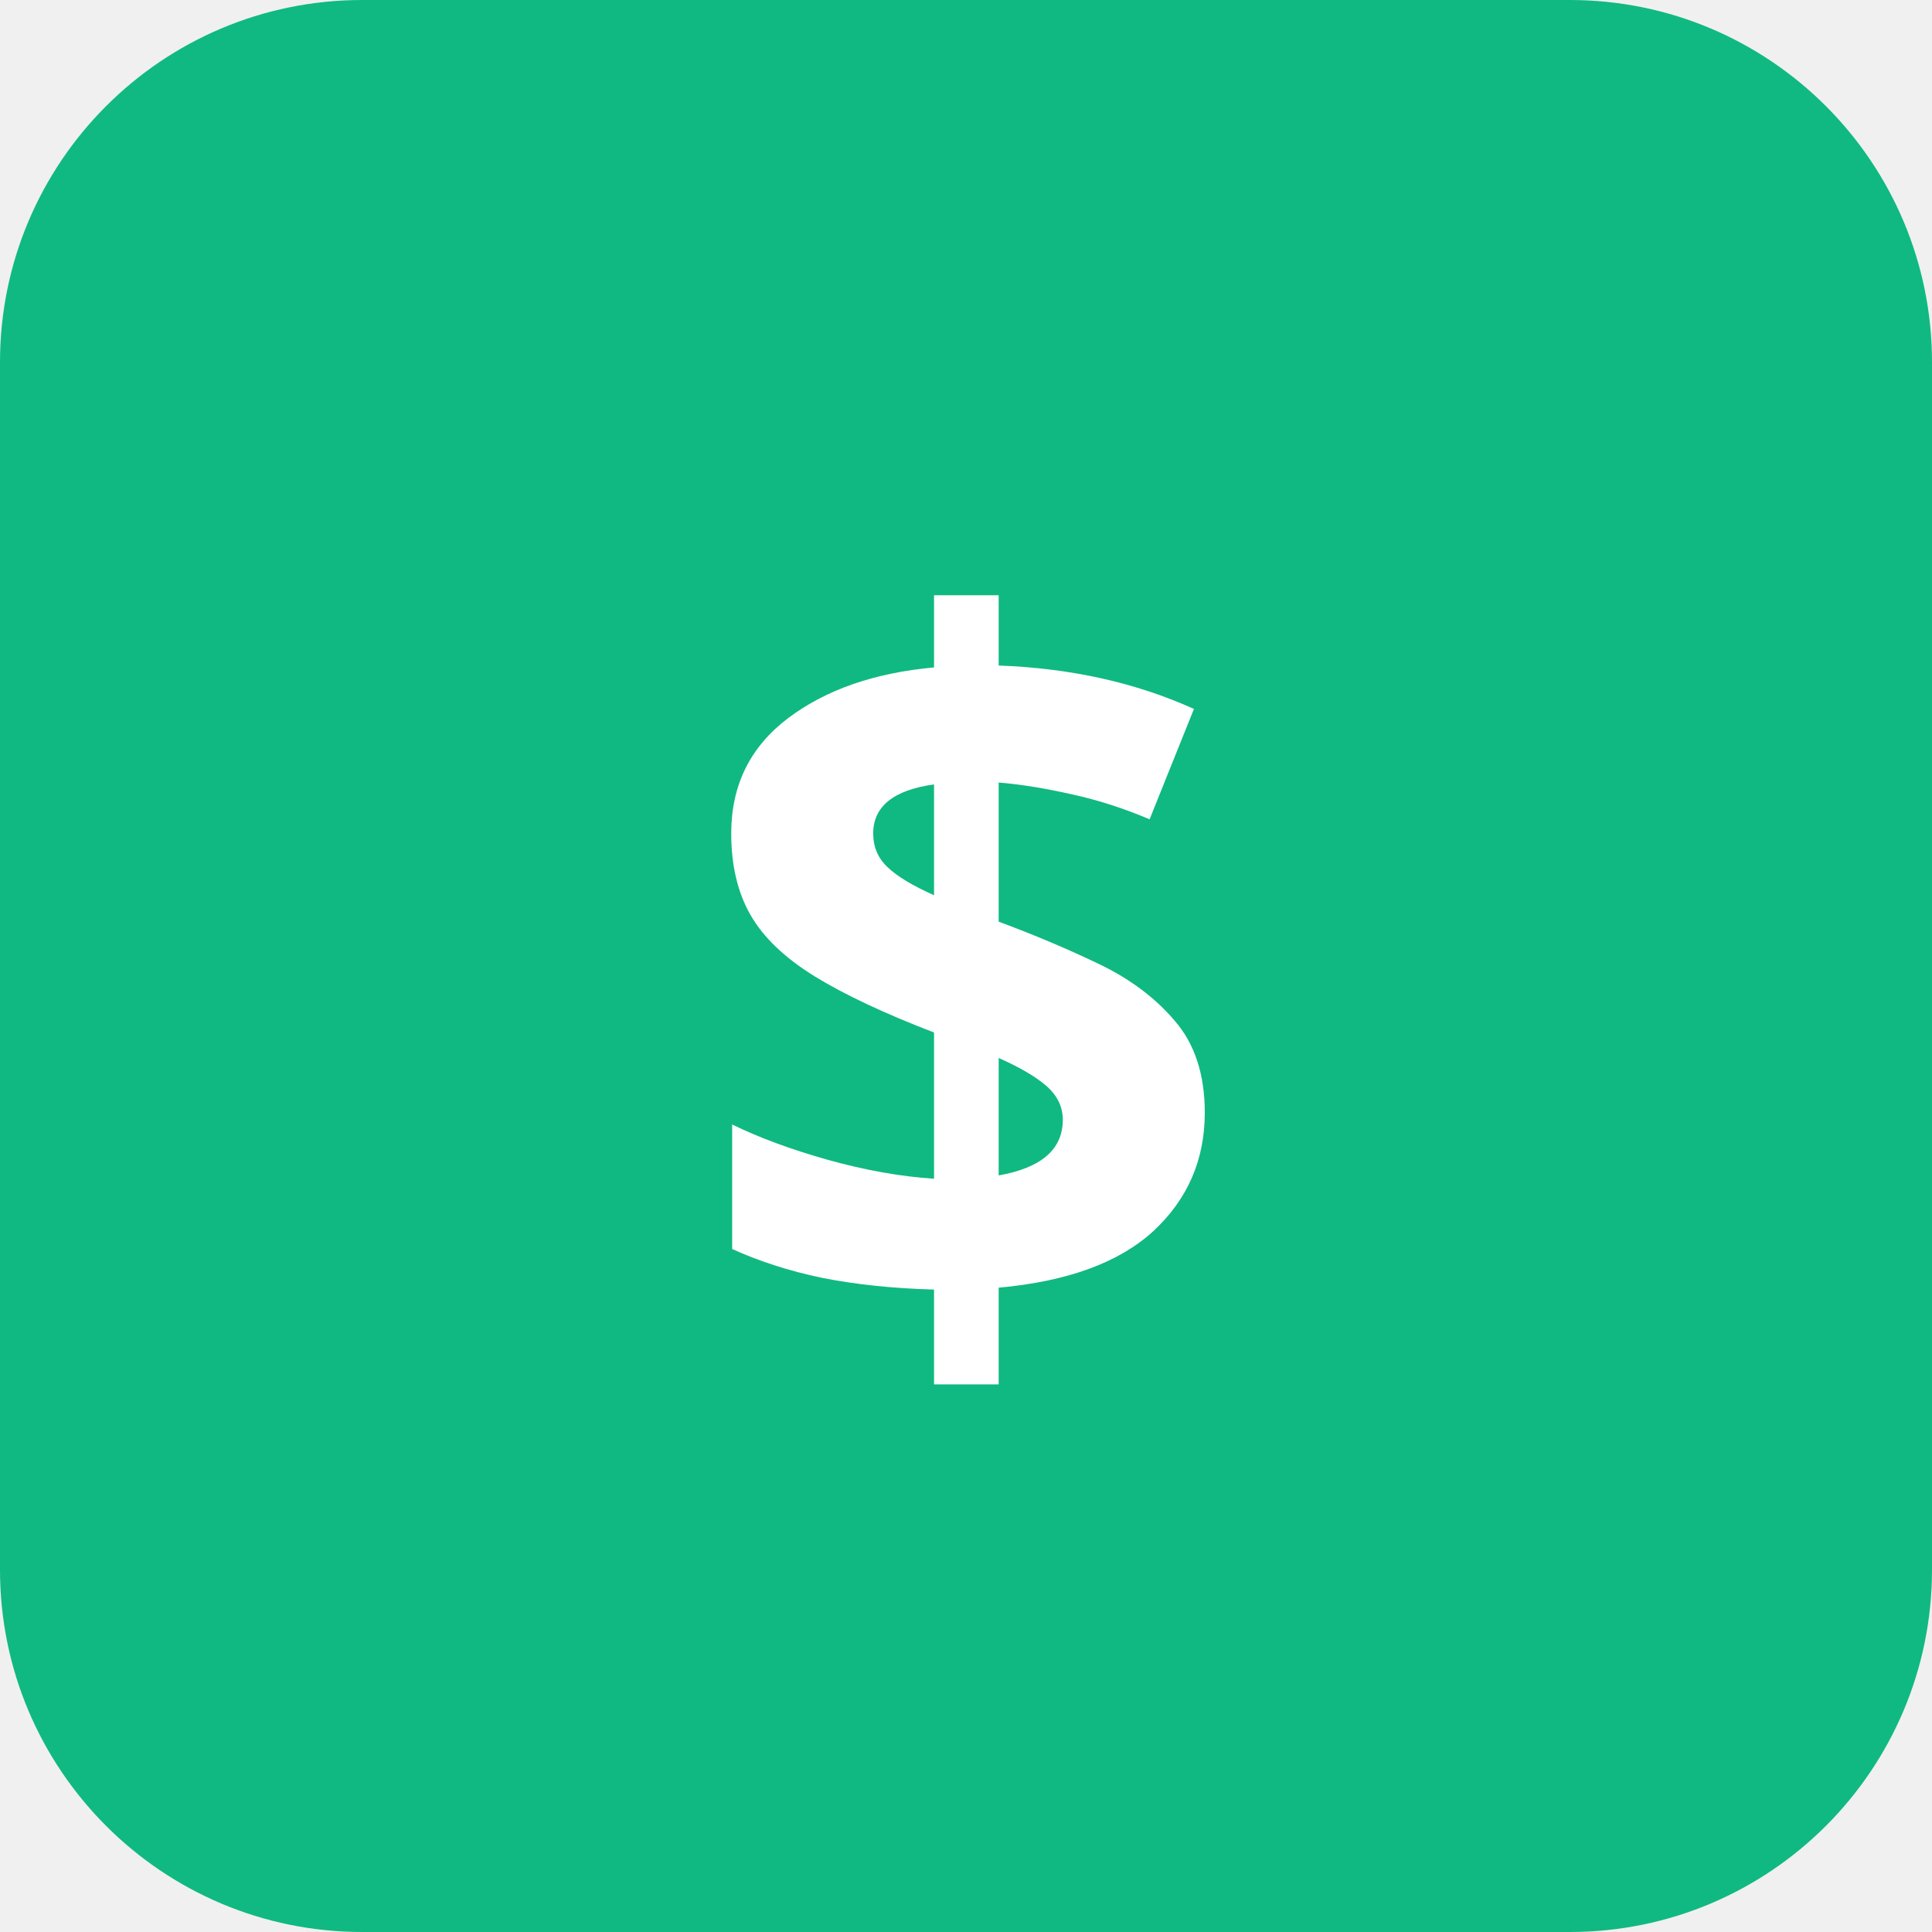
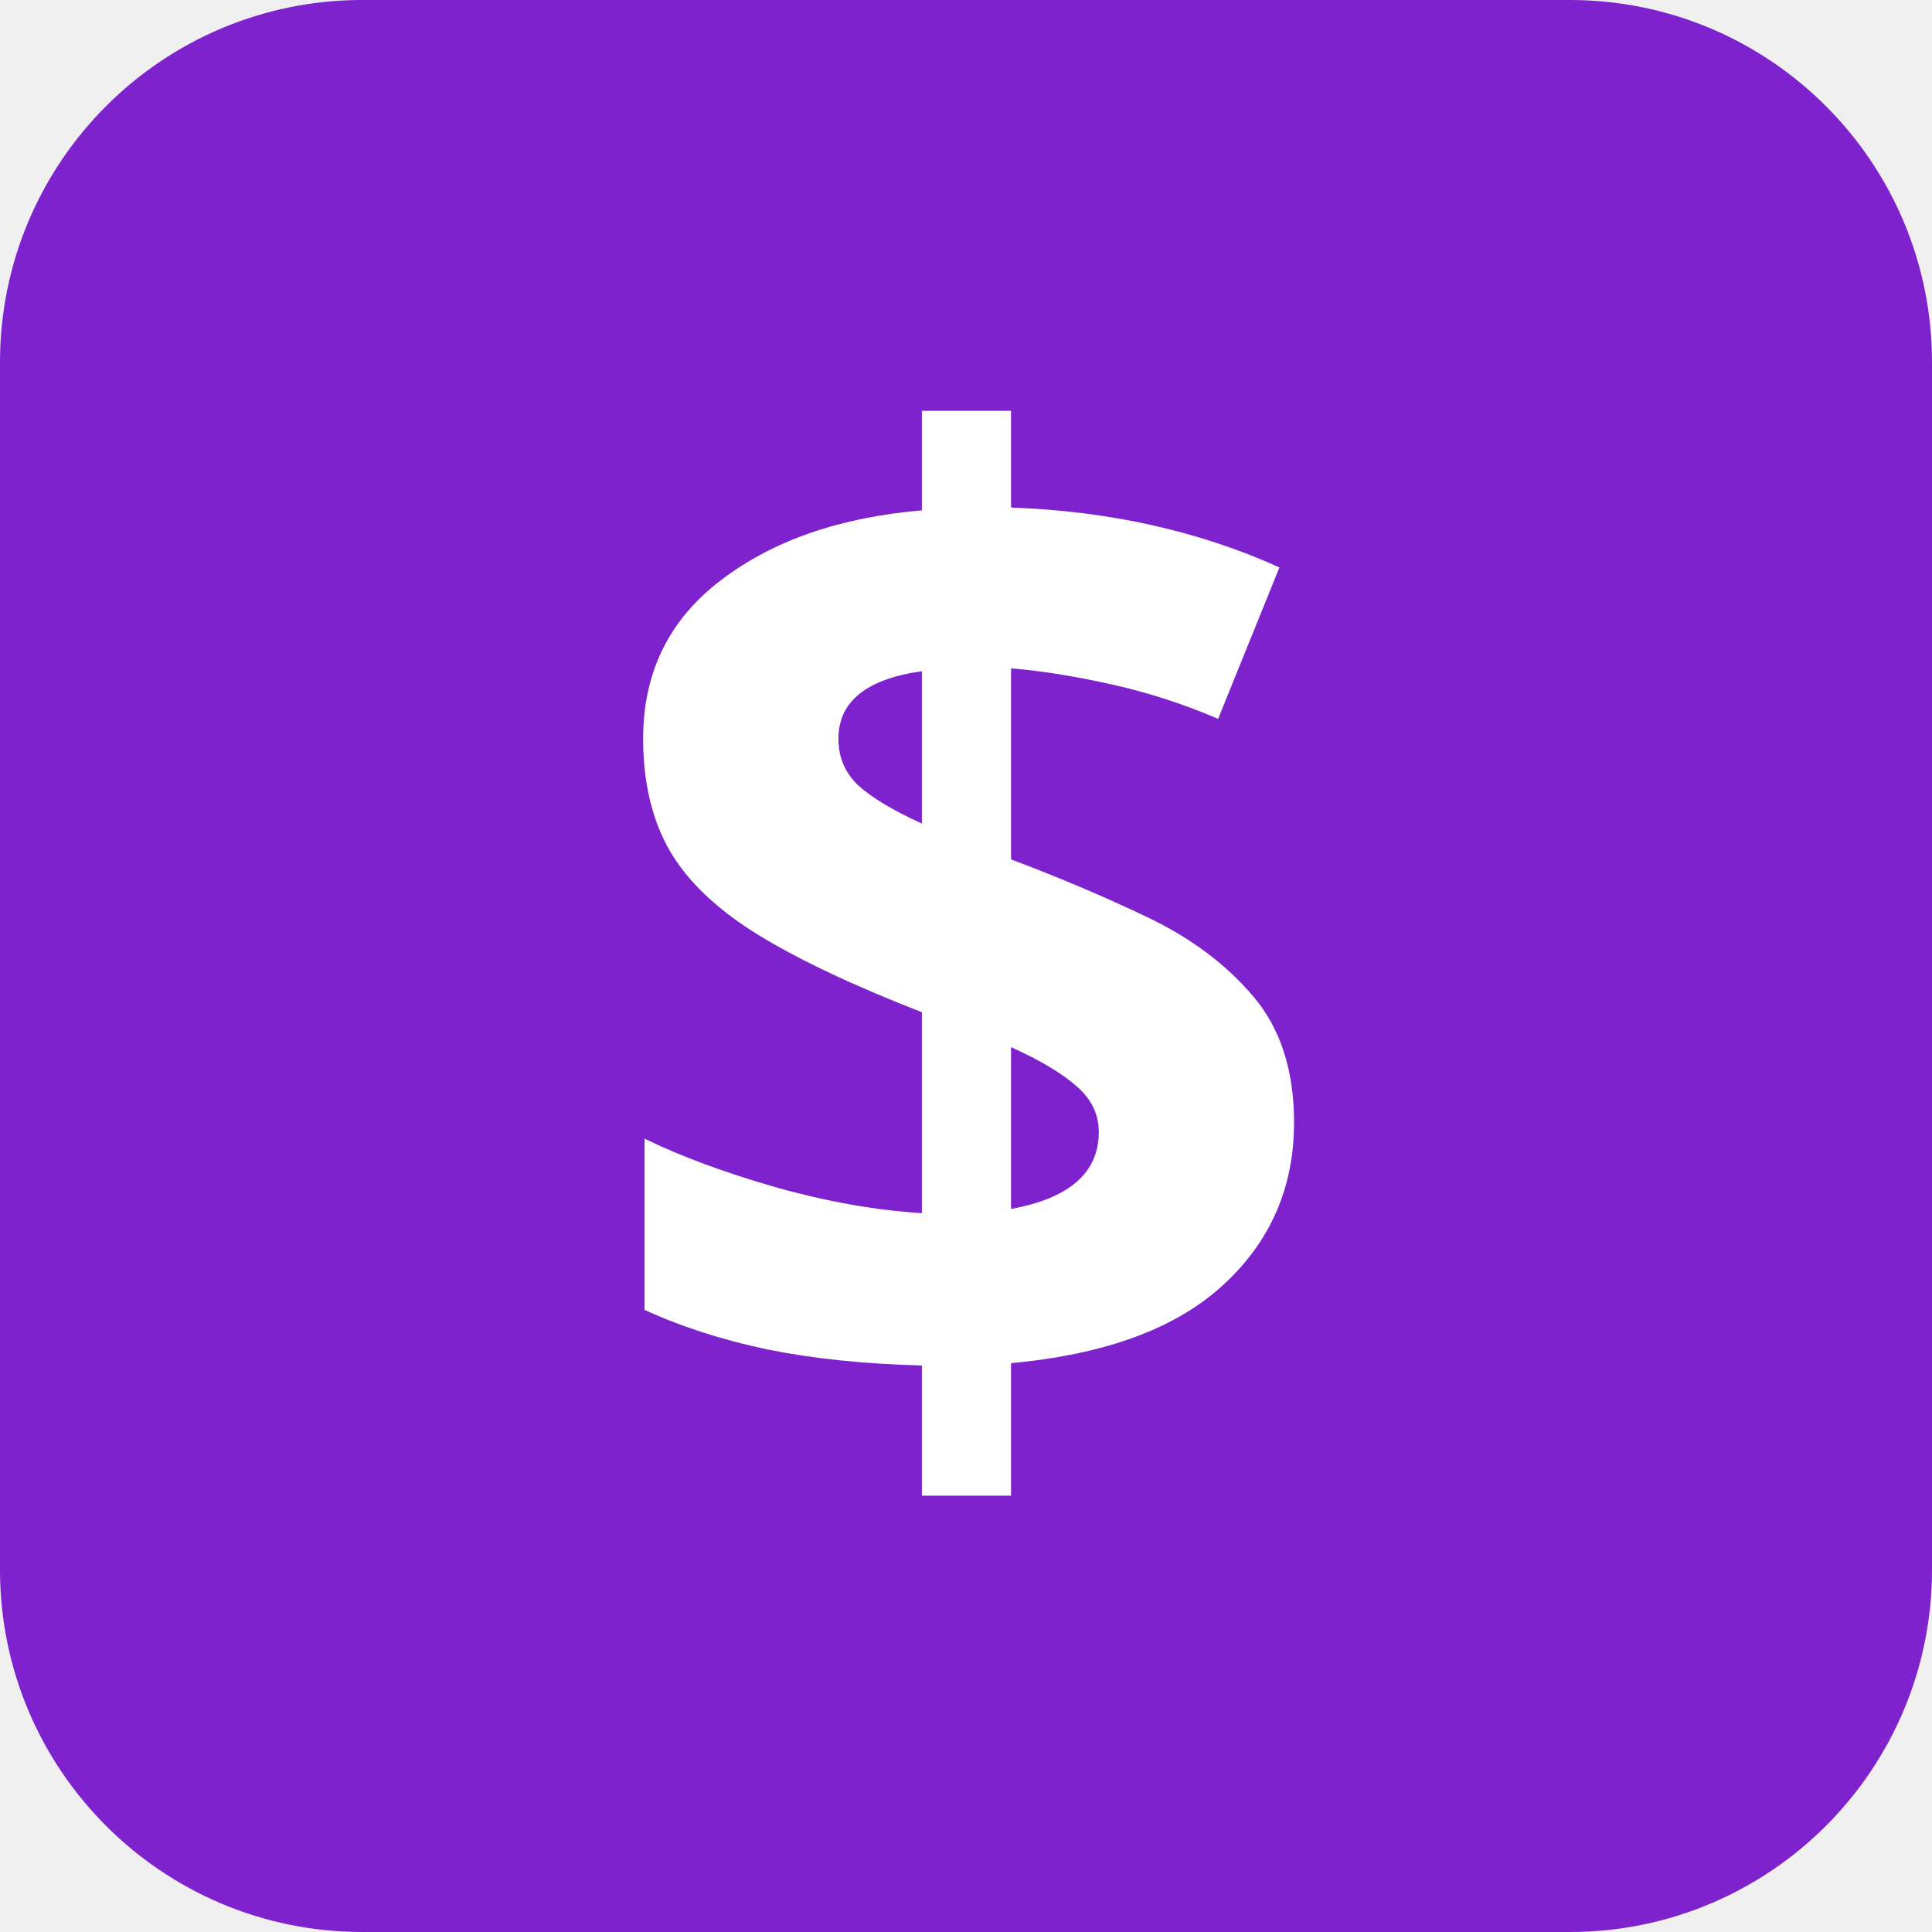
<svg xmlns="http://www.w3.org/2000/svg" viewBox="0 0 64 64">
-   <rect width="64" height="64" rx="12" fill="#10b981" />
-   <text x="32" y="44" font-family="system-ui, sans-serif" font-size="32" font-weight="700" fill="white" text-anchor="middle">$</text>
+   <rect width="64" height="64" rx="12" fill="#7e22ce" />
+   <text x="32" y="47" font-family="system-ui, sans-serif" font-size="44" font-weight="800" fill="white" text-anchor="middle">$</text>
</svg>
